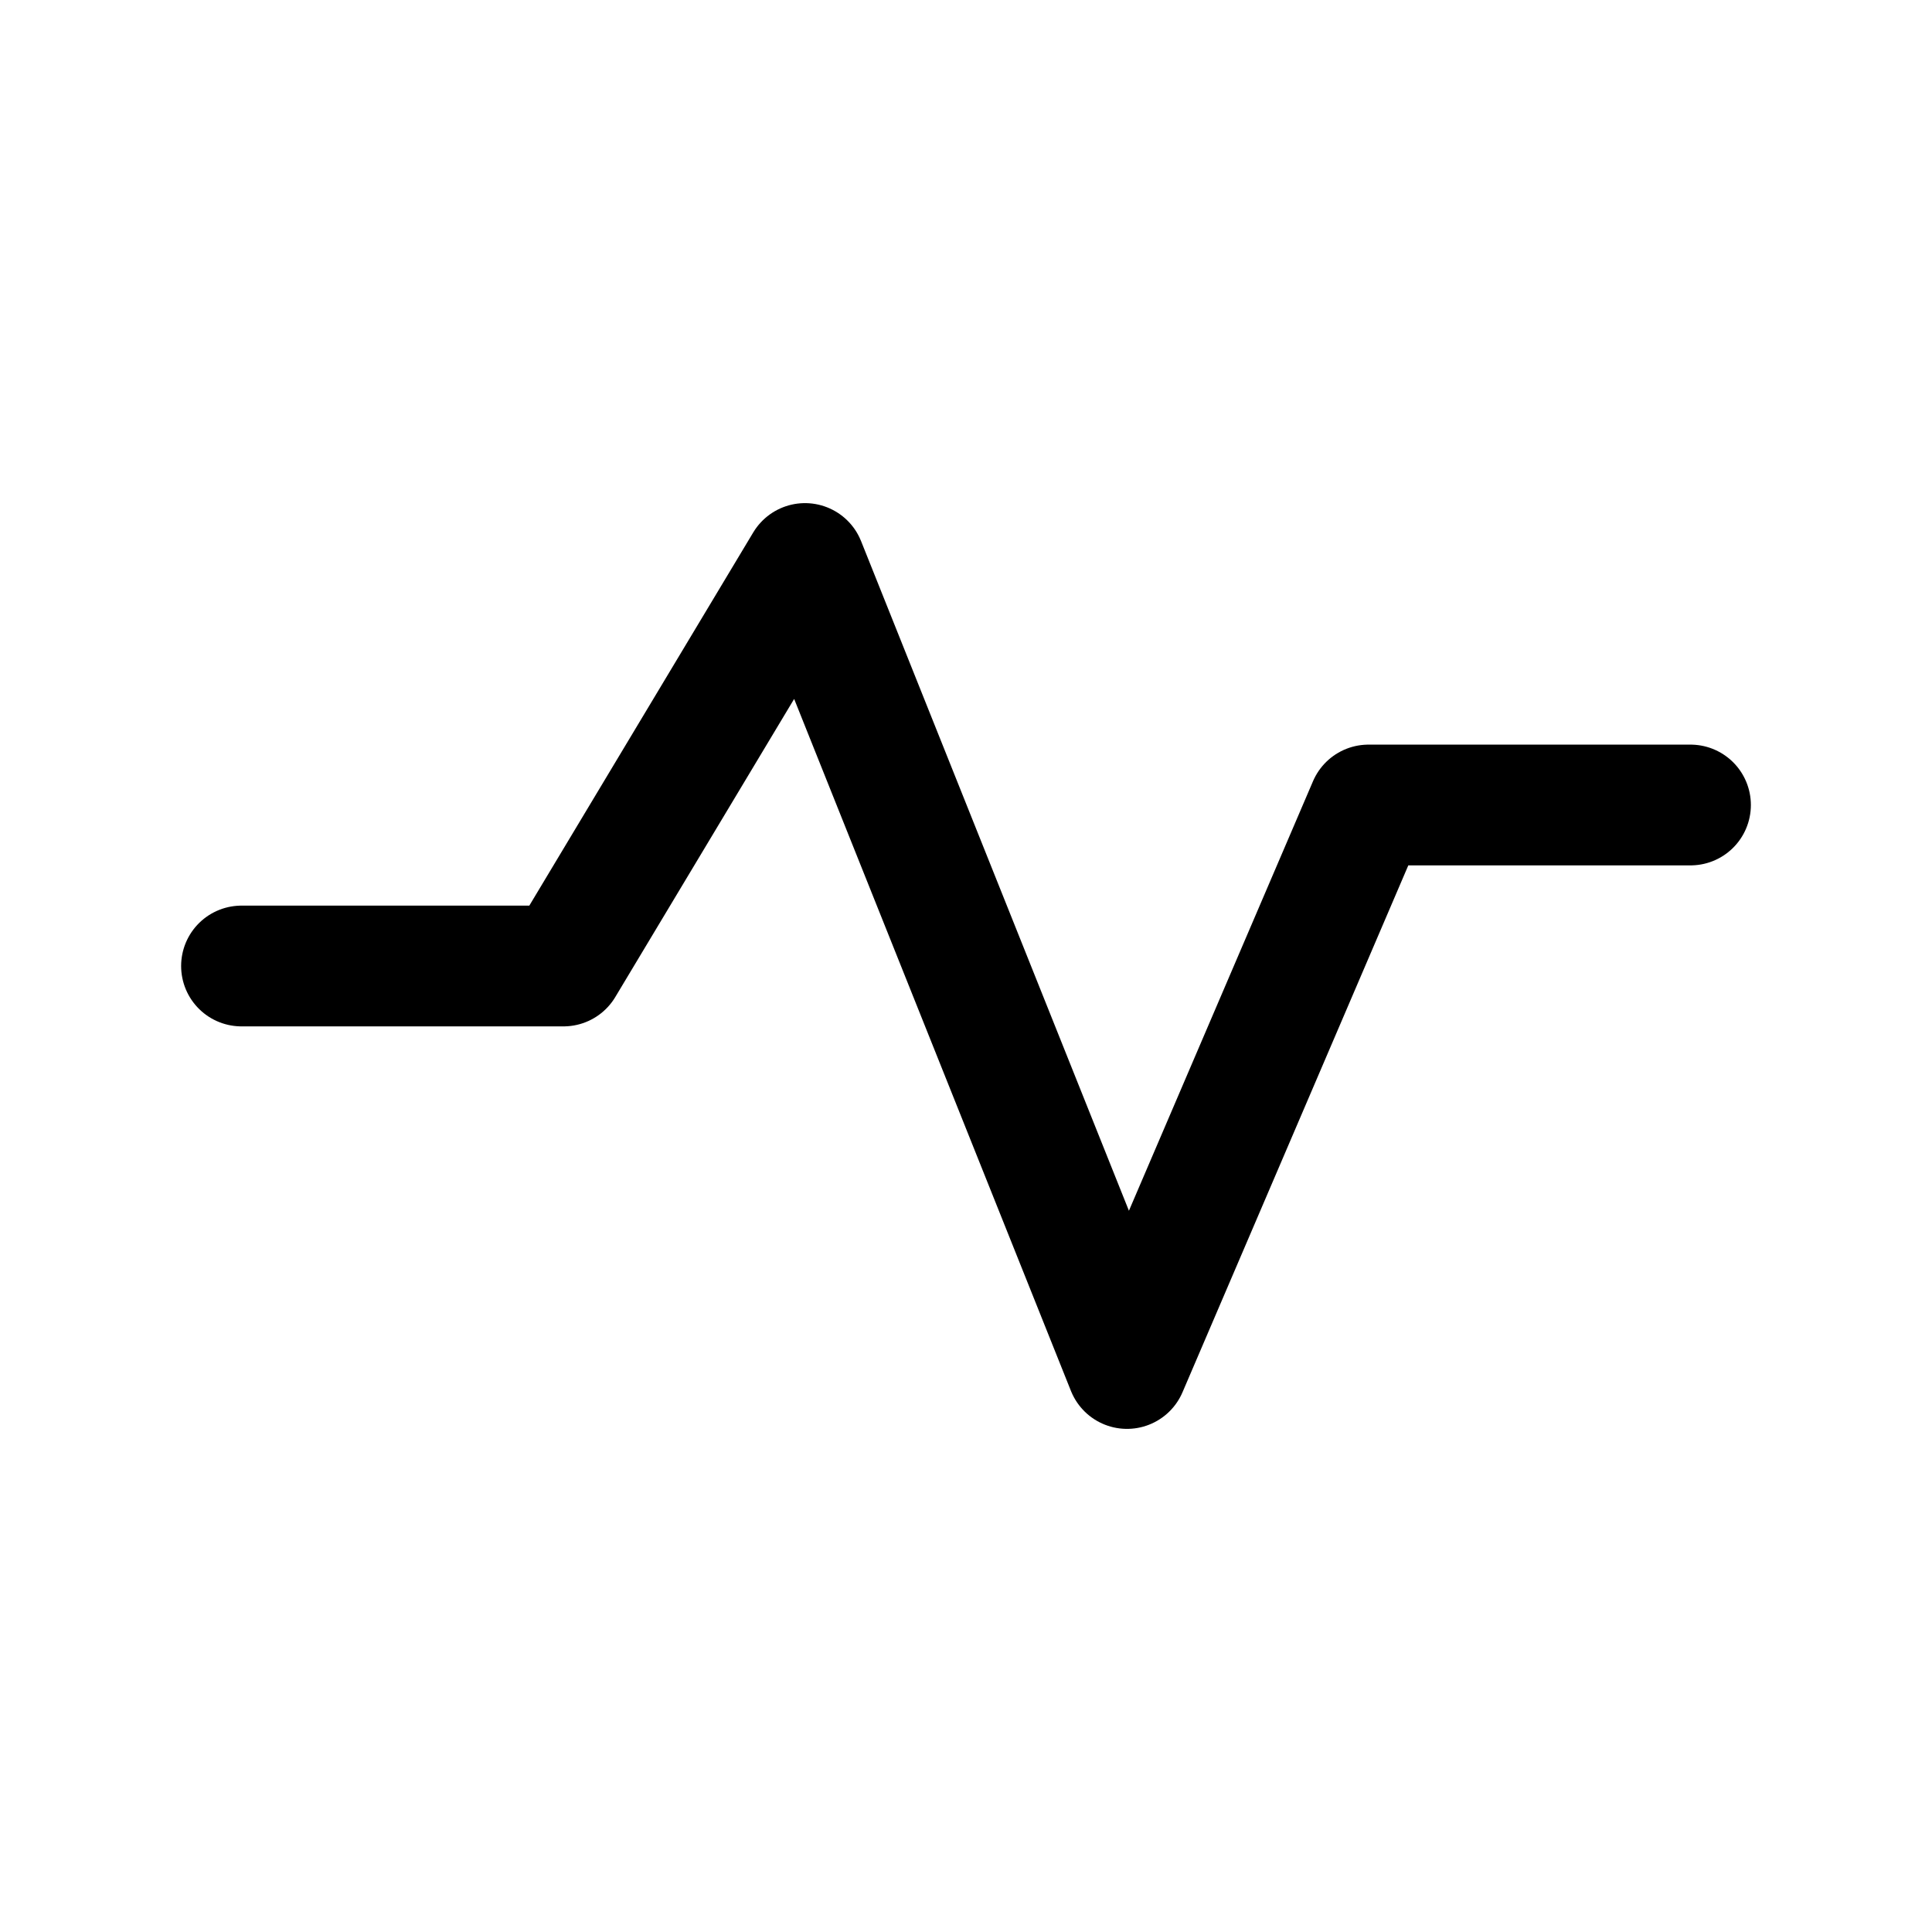
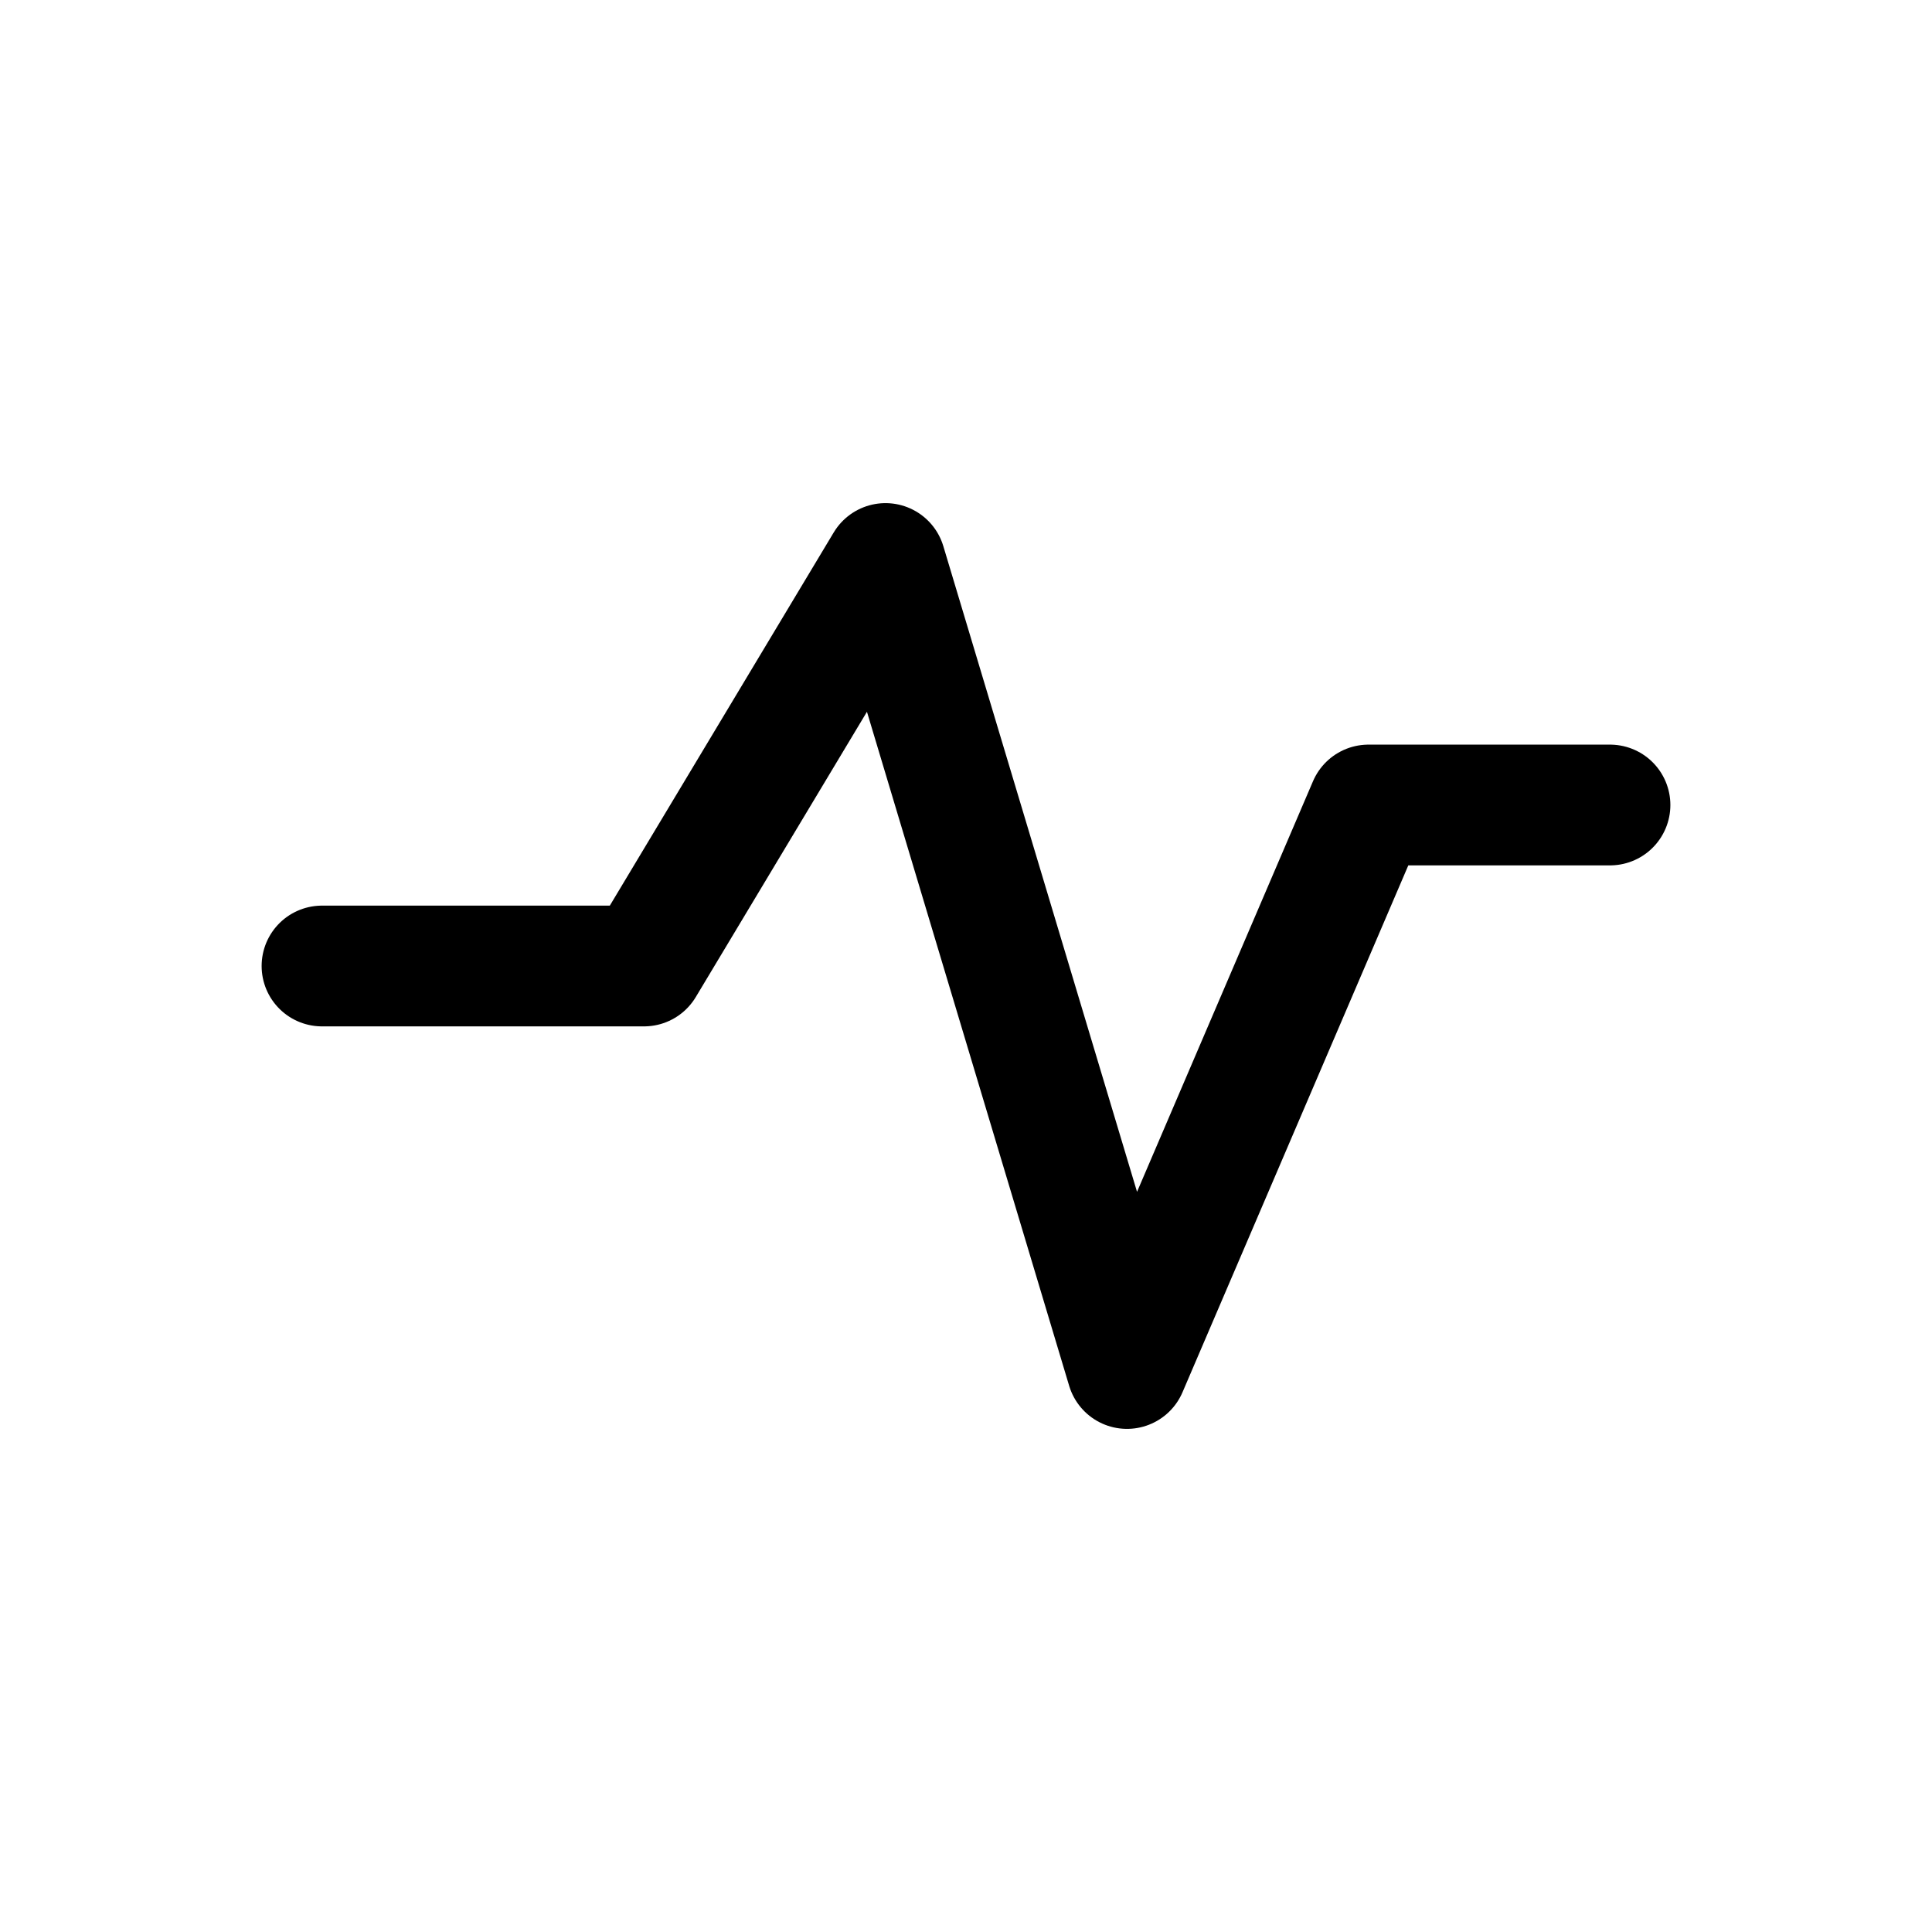
<svg xmlns="http://www.w3.org/2000/svg" width="24" height="24" viewBox="0 0 24 24" fill="none" stroke="currentColor" stroke-width="1.5" stroke-linecap="round" stroke-linejoin="round">
-   <polyline points="3 12 7 12 10 7 14 17 17 10 21 10" />
+   <polyline points="4 12 8 12 11 7 14 17 17 10 20 10" />
</svg>
